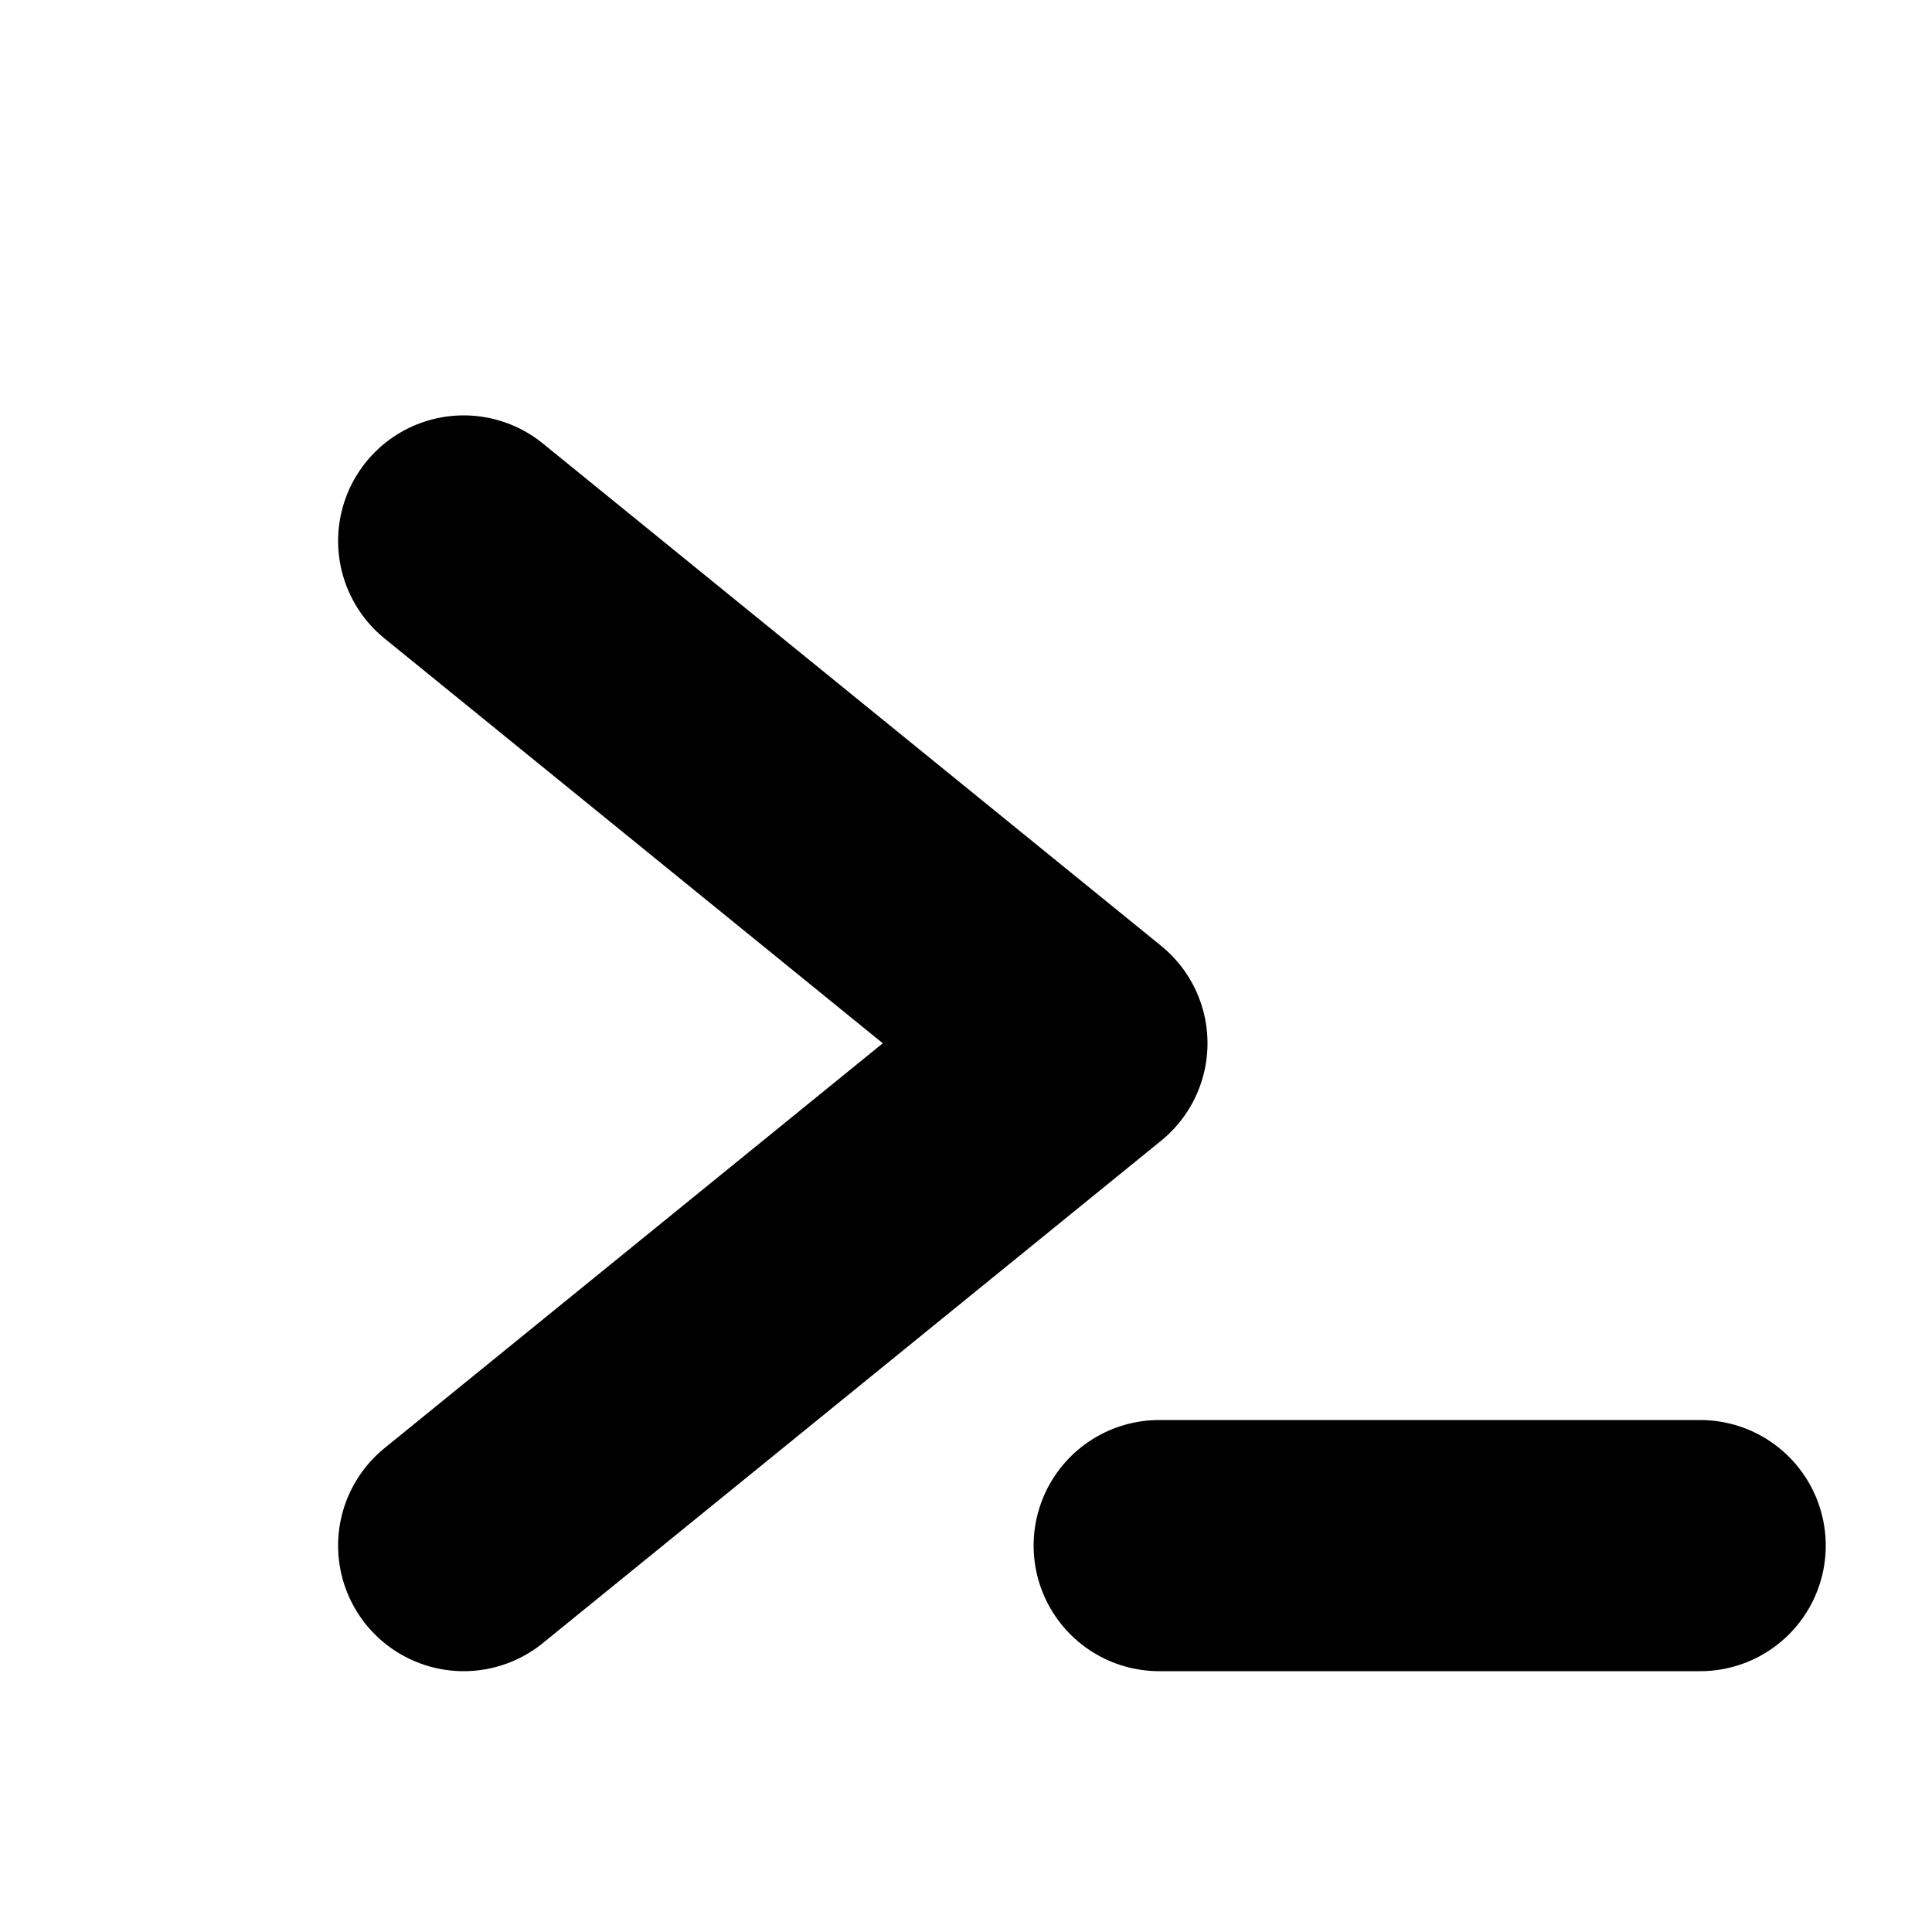
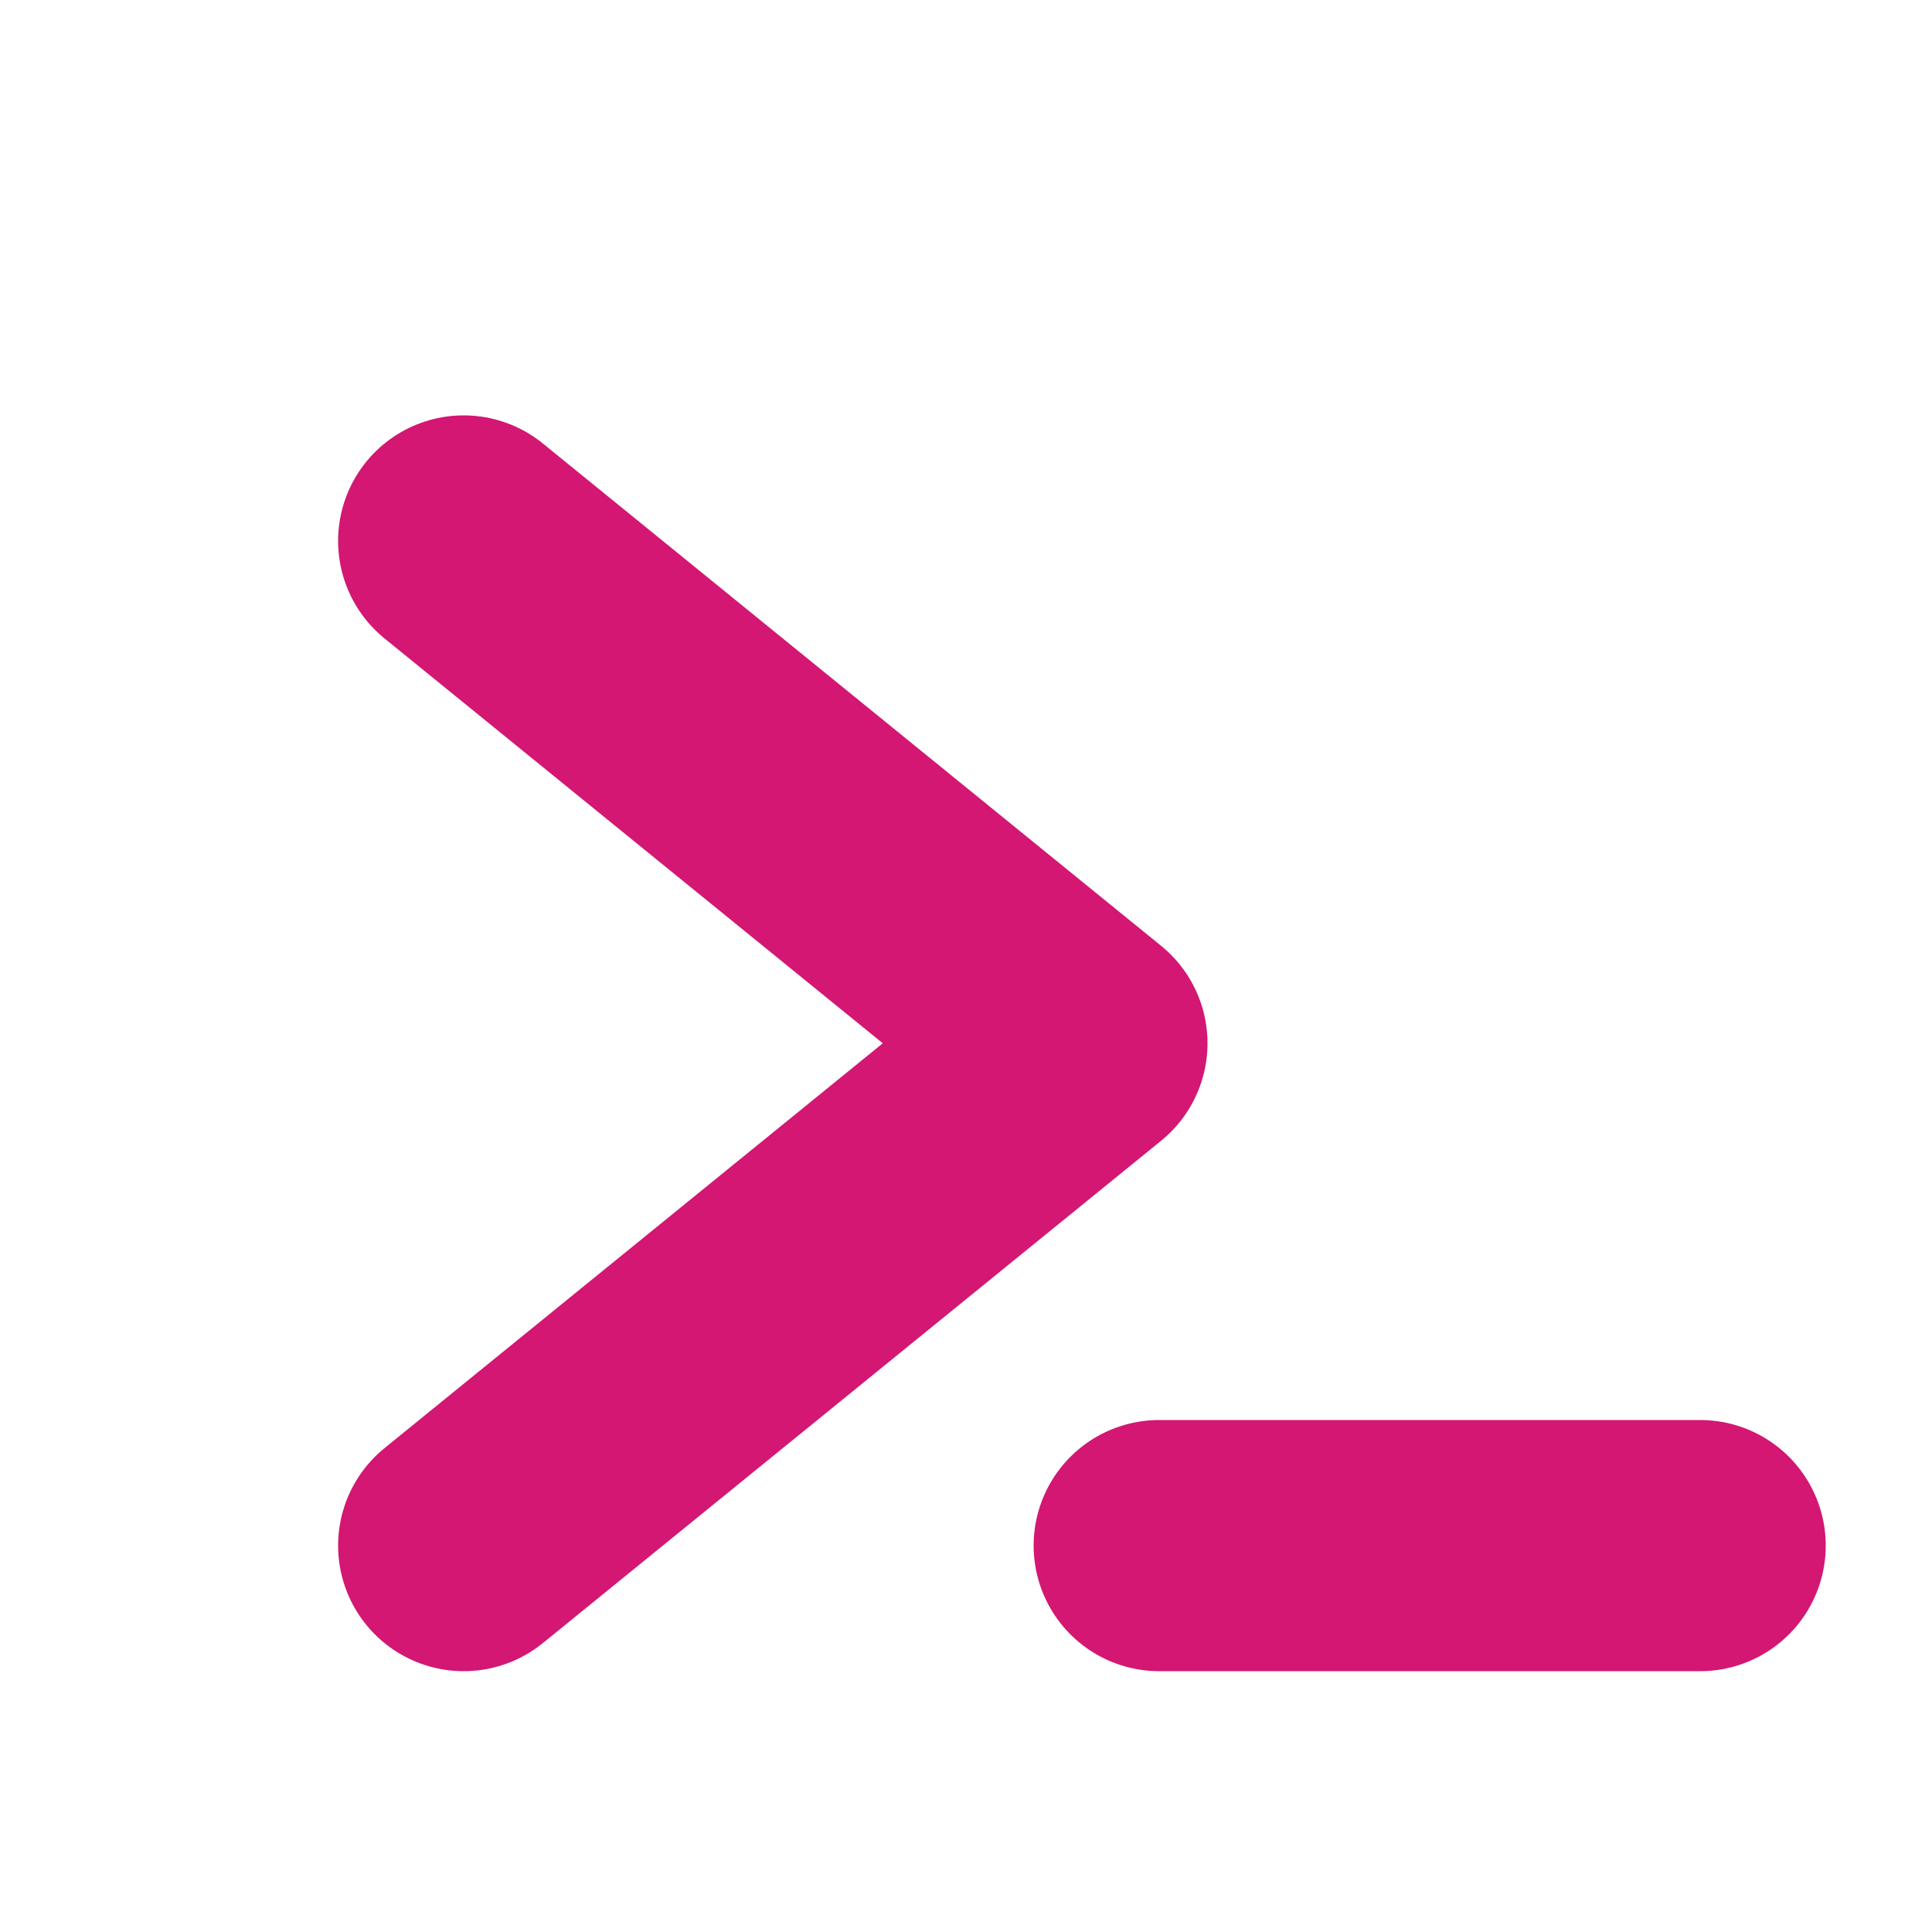
<svg xmlns="http://www.w3.org/2000/svg" viewBox="0 0 100 100" fill="none">
-   <path d="M24 28 L56 54 L24 80" stroke="currentColor" stroke-width="13" stroke-linecap="round" stroke-linejoin="round" />
-   <line x1="60" y1="80" x2="88" y2="80" stroke="currentColor" stroke-width="13" stroke-linecap="round" />
+   <path d="M24 28 L56 54 L24 80" stroke="#d31773" stroke-width="13" stroke-linecap="round" stroke-linejoin="round" />
+   <line x1="60" y1="80" x2="88" y2="80" stroke="#d31773" stroke-width="13" stroke-linecap="round" />
</svg>
